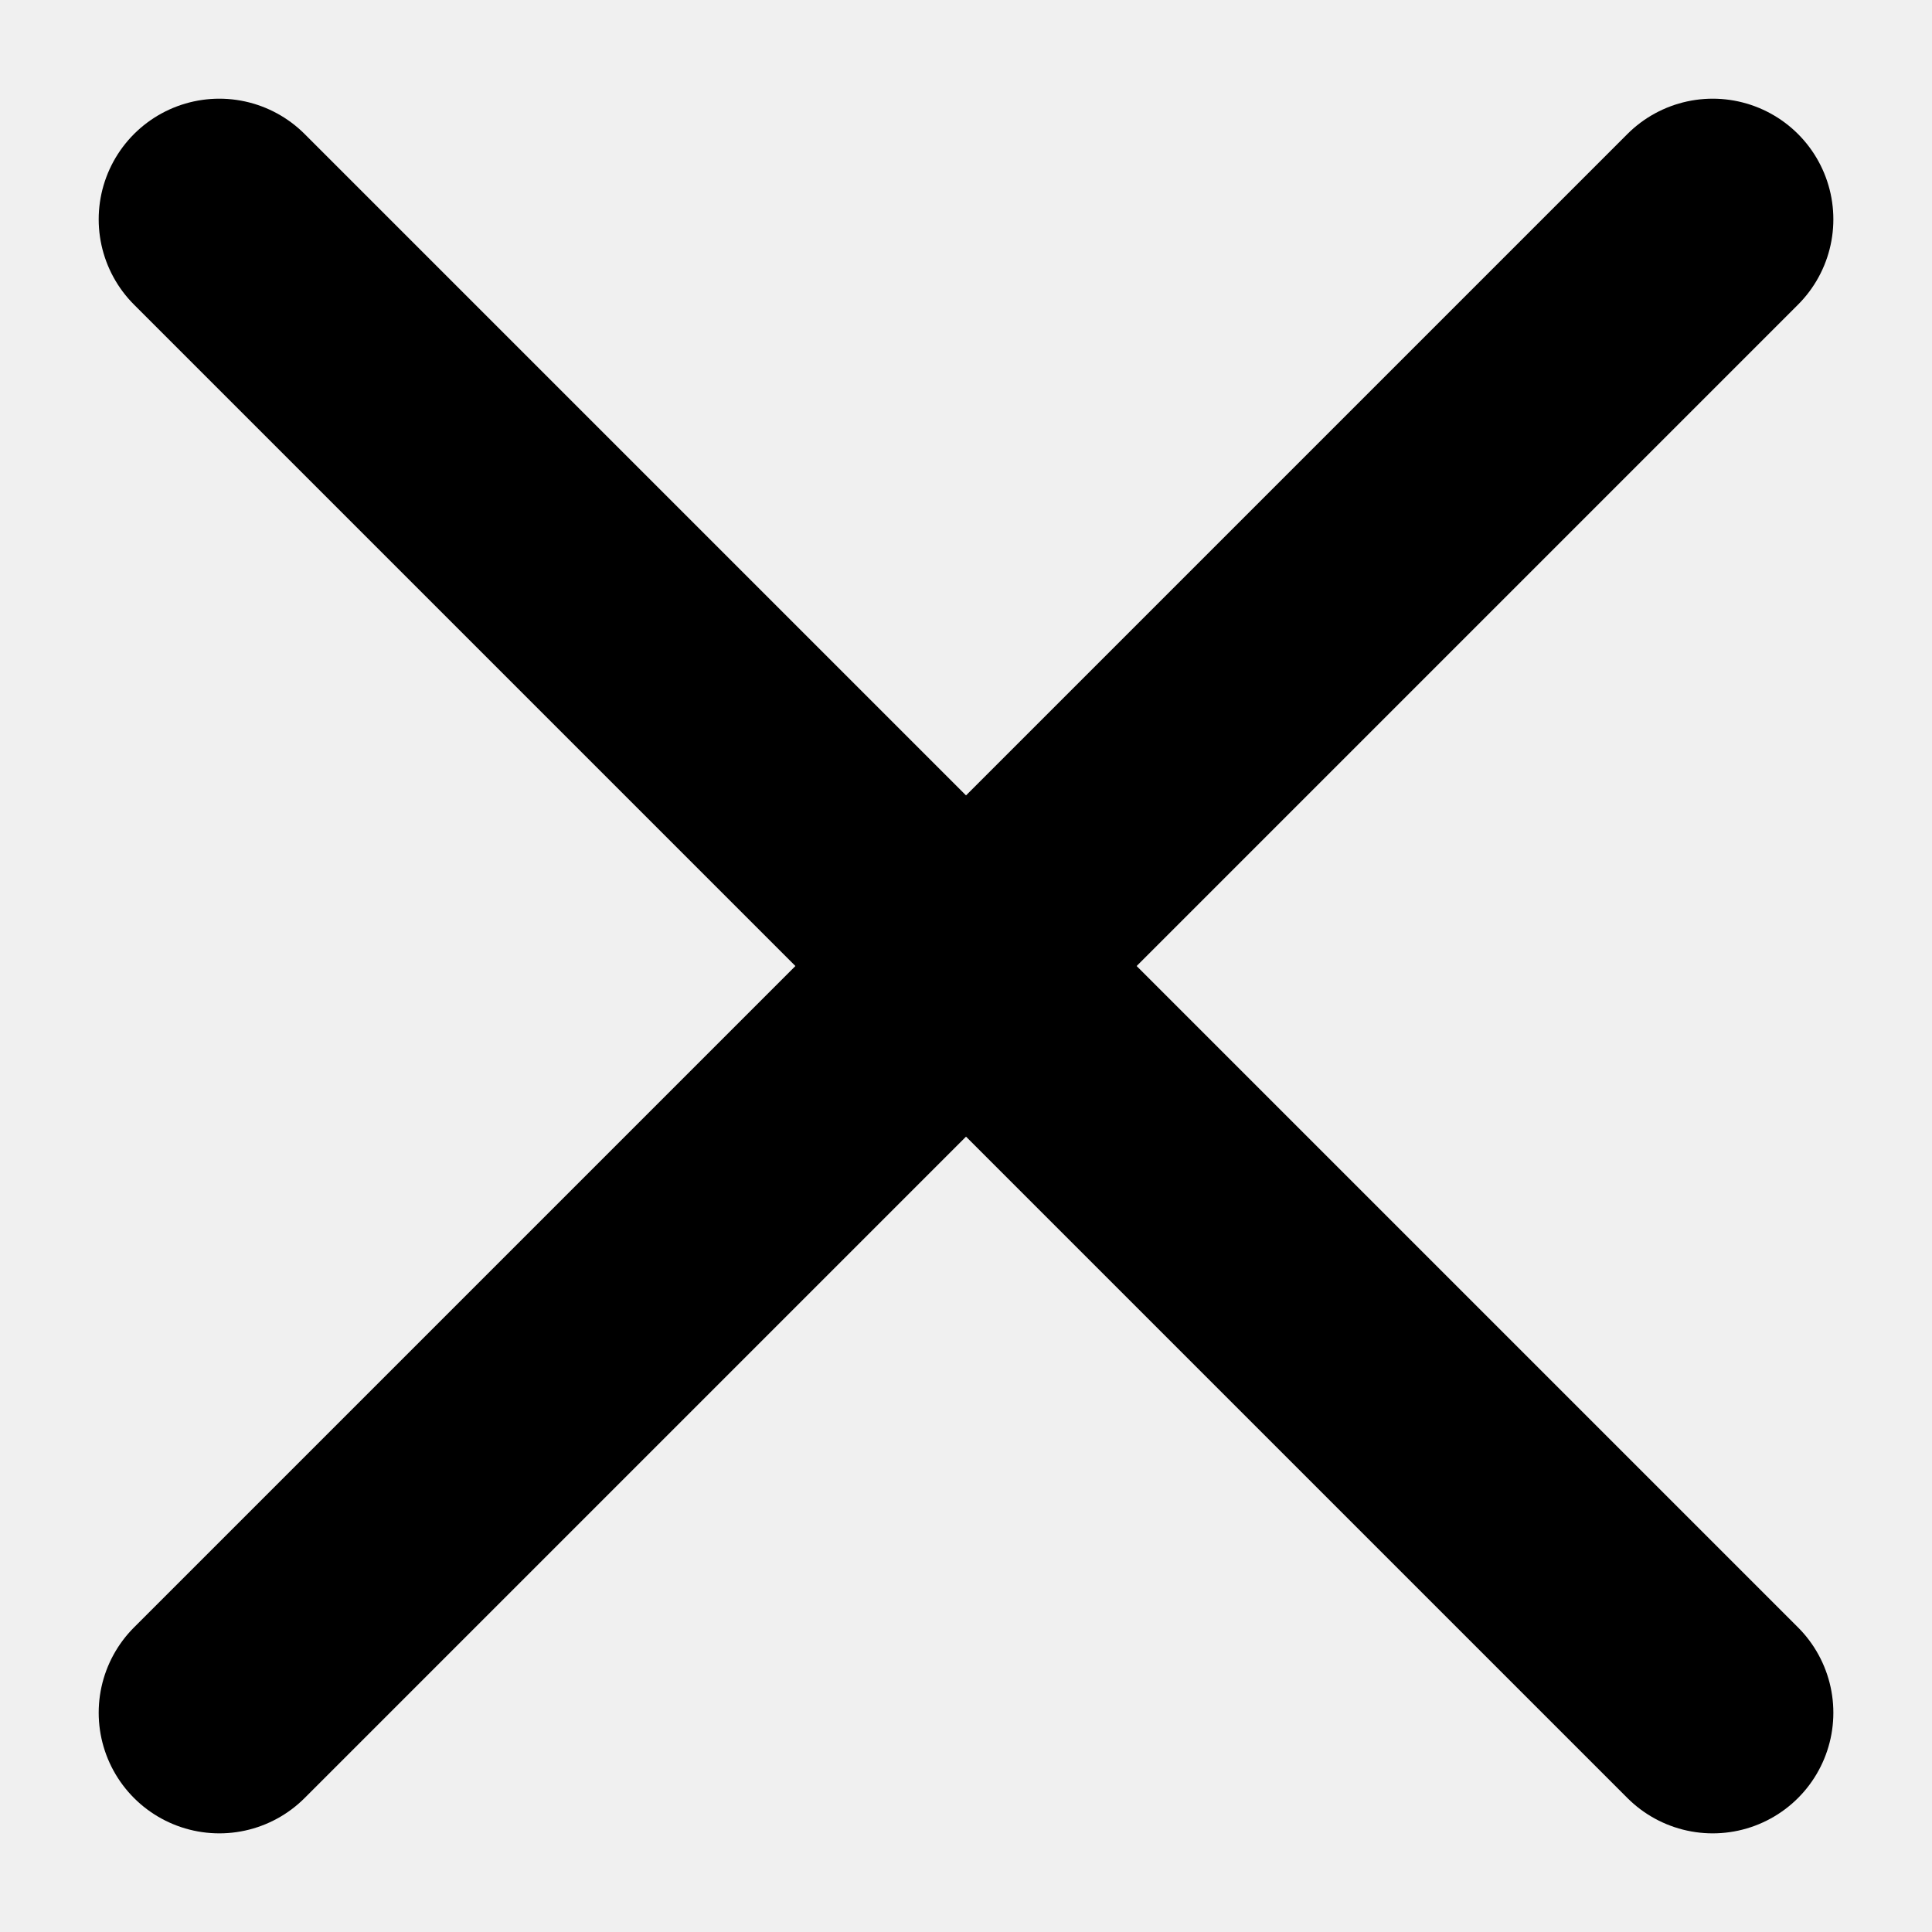
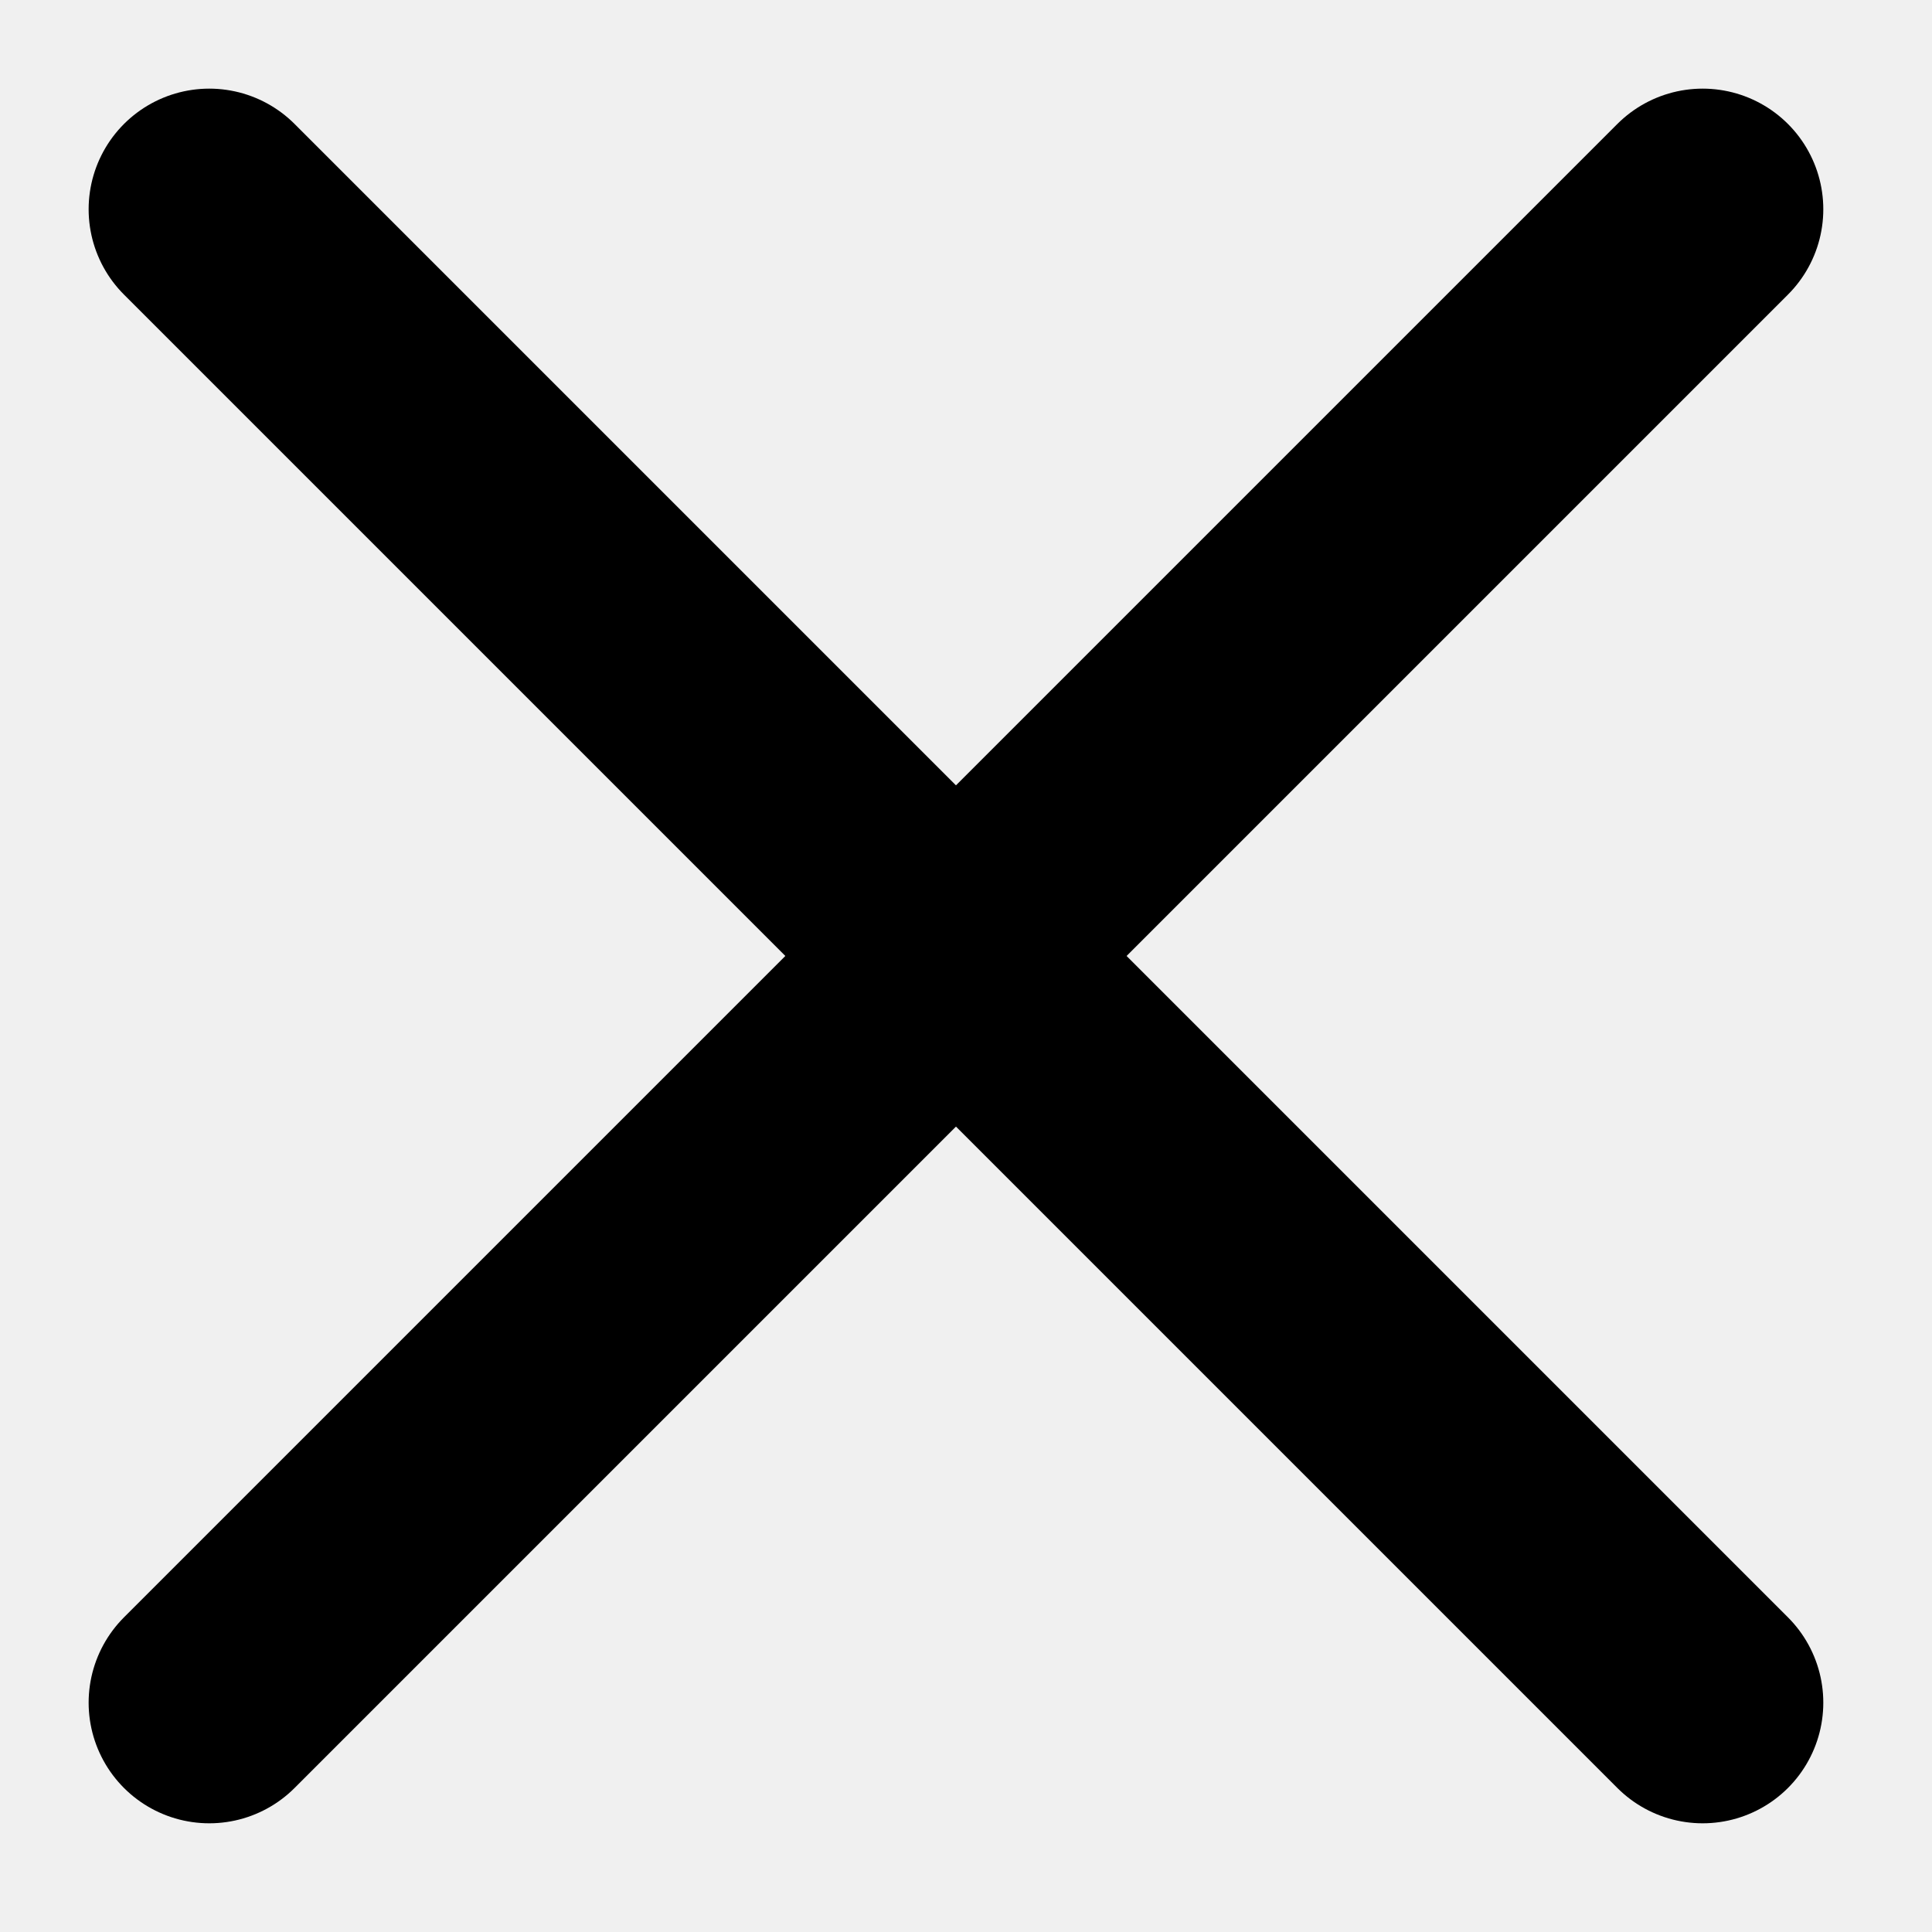
- <svg xmlns="http://www.w3.org/2000/svg" version="1.1" id="Layer_1" x="0px" y="0px" width="48.042px" height="48.042px" viewBox="-0.25 -0.25 48.042 48.042" enable-background="new -0.25 -0.25 48.042 48.042" xml:space="preserve">
+ <svg xmlns="http://www.w3.org/2000/svg" version="1.1" id="Layer_1" x="0px" y="0px" width="48.042px" height="48.042px" viewBox="0 0 48.042 48.042" enable-background="new 0 0 48.042 48.042" xml:space="preserve">
+   <path fill="none" stroke="#FFFFFF" stroke-width="6" stroke-linecap="round" stroke-miterlimit="10" d="M5.703,43.088" />
+   <path fill="none" stroke="#FFFFFF" stroke-width="6" stroke-linecap="round" stroke-miterlimit="10" d="M42.838,5.953" />
  <line fill="none" stroke="#000000" stroke-width="6" stroke-linecap="round" stroke-miterlimit="10" x1="5.204" y1="5.204" x2="42.339" y2="42.339" />
  <line fill="none" stroke="#000000" stroke-width="6" stroke-linecap="round" stroke-miterlimit="10" x1="42.339" y1="5.204" x2="5.204" y2="42.339" />
</svg>
